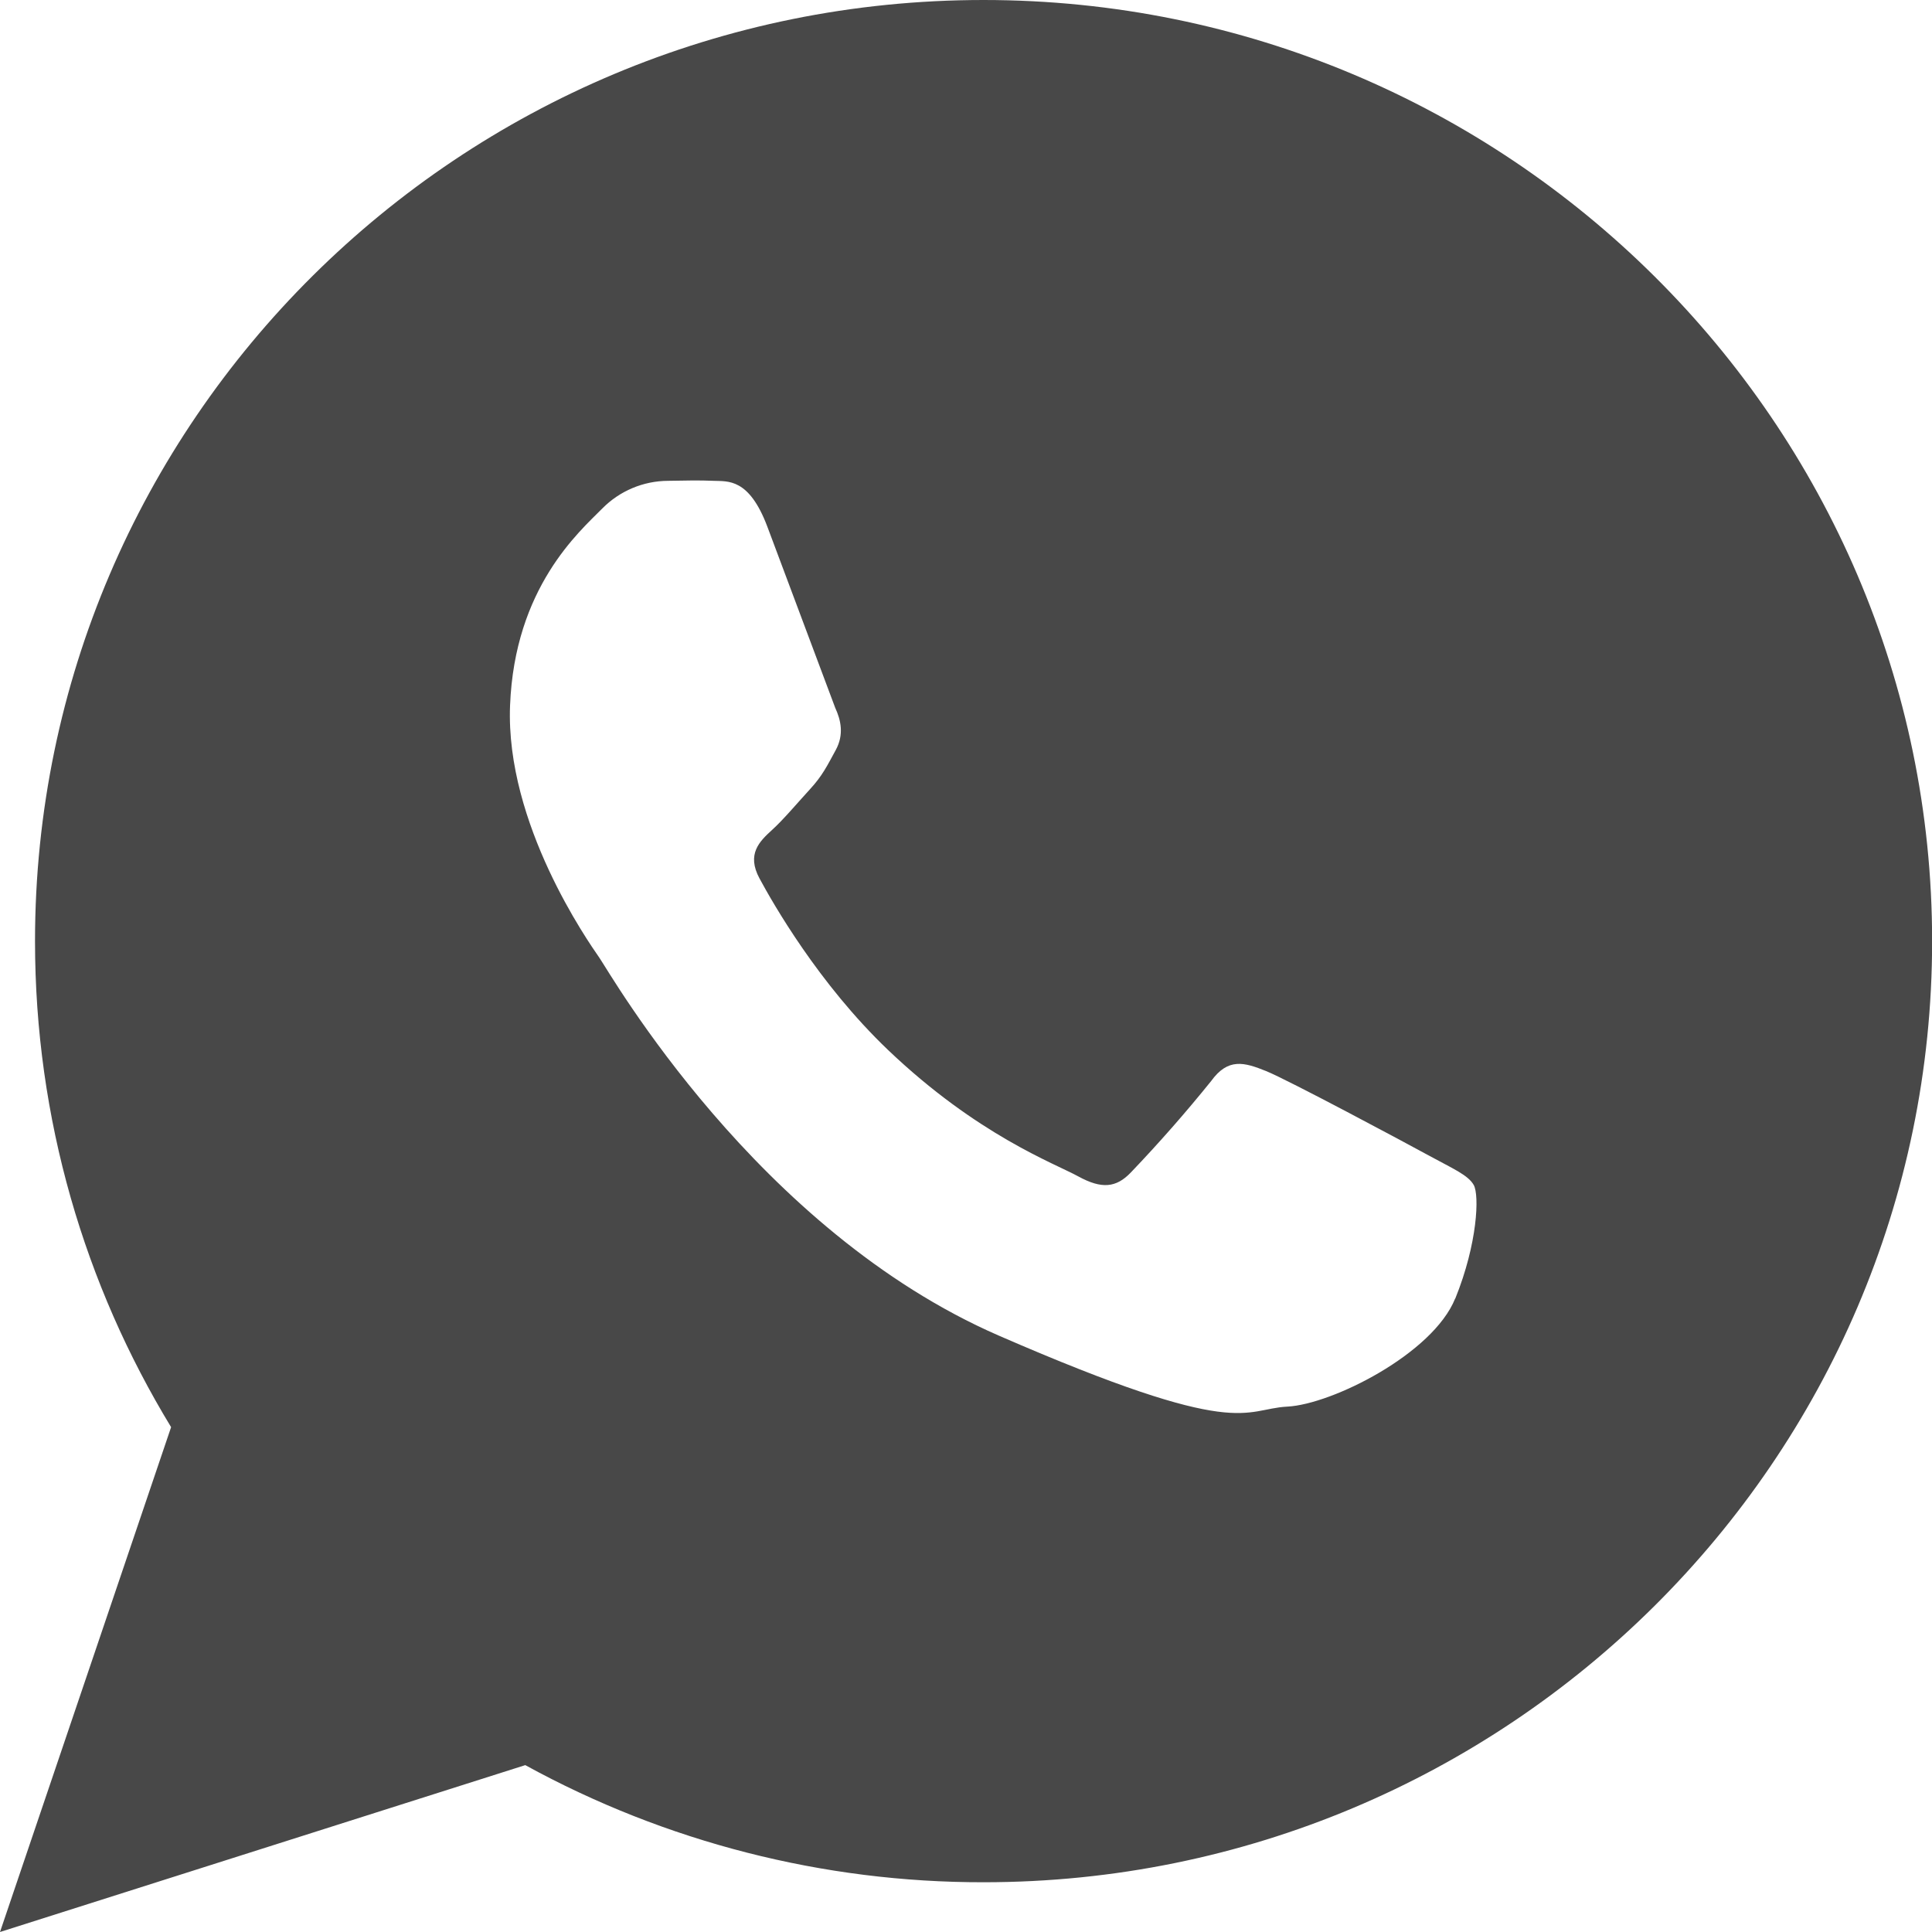
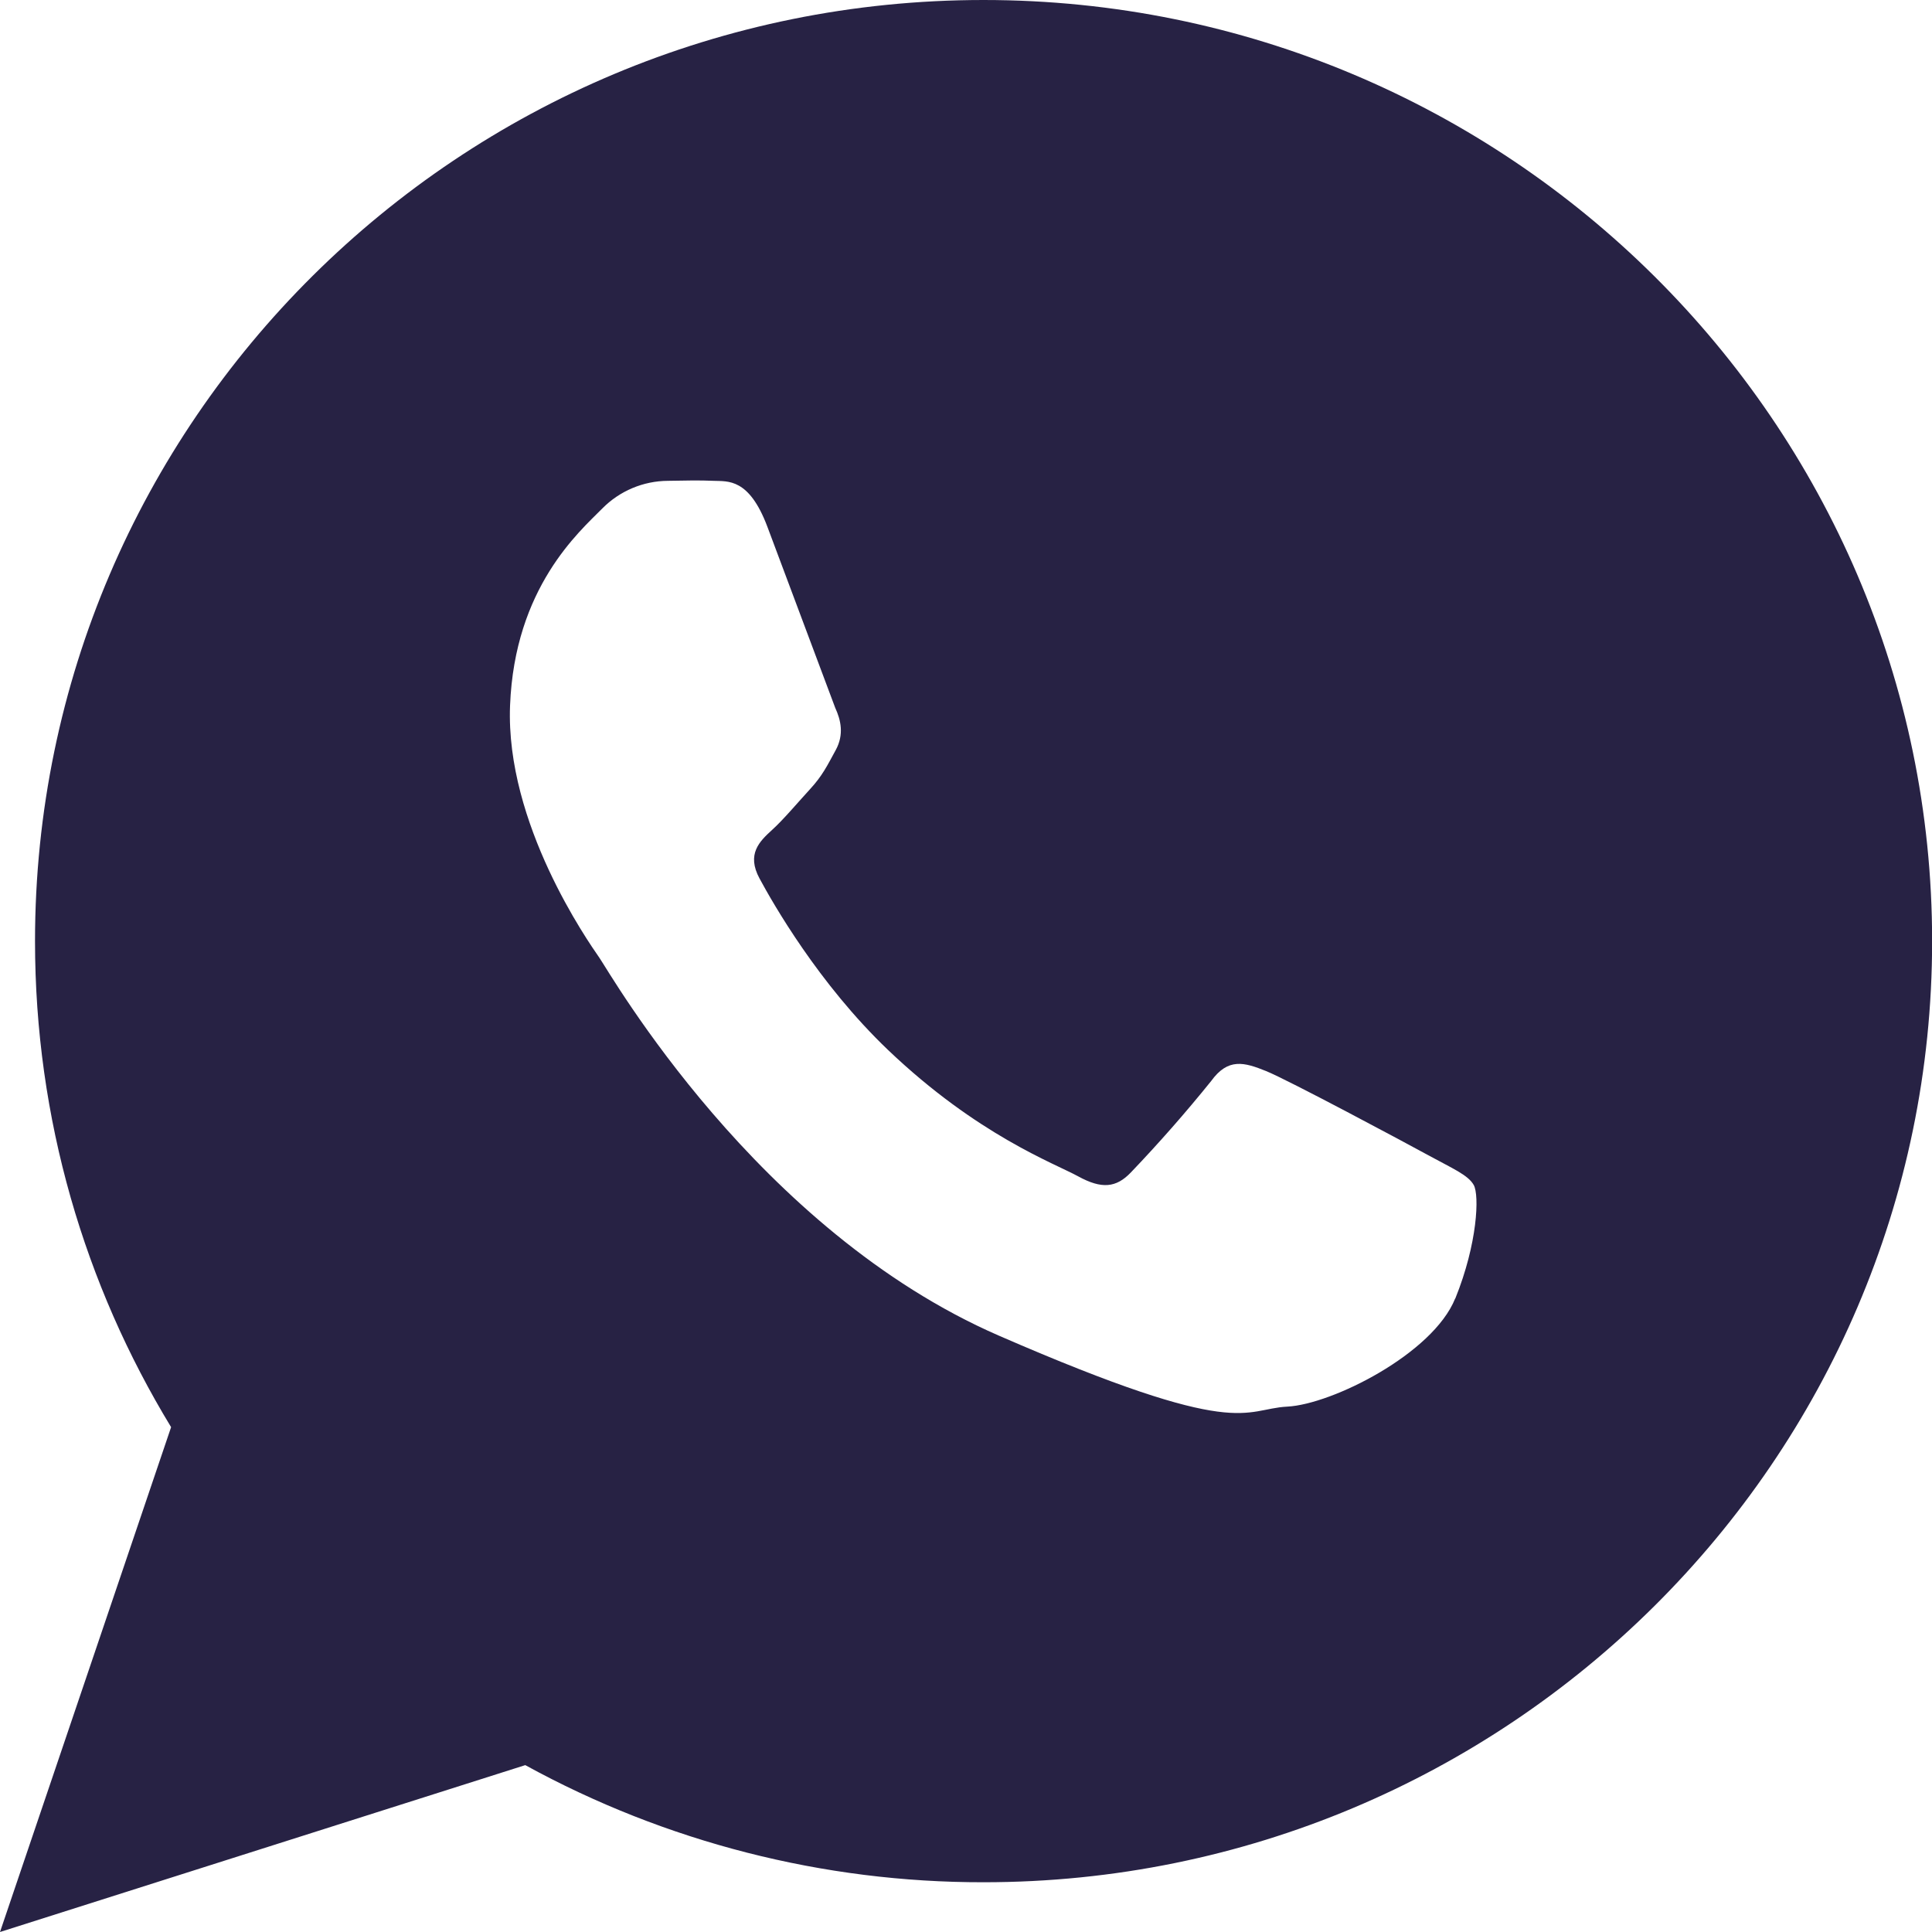
<svg xmlns="http://www.w3.org/2000/svg" width="16" height="16">
-   <path d="M8.145 0C3.807 0 .29 3.49.29 7.794c0 1.473.412 2.85 1.127 4.025L0 16l4.35-1.382a7.87 7.87 0 0 0 3.796.97c4.338 0 7.855-3.5 7.855-7.794S12.483 0 8.145 0zm3.906 10.754c-.185.458-1.02.876-1.39.895s-.38.286-2.387-.587-3.216-2.994-3.31-3.13-.778-1.11-.74-2.088.573-1.44.764-1.633a.77.77 0 0 1 .544-.229c.158-.003.26-.005.378 0s.293-.024.445.38l.562 1.5c.046.1.075.22.004.35s-.11.212-.213.324-.22.252-.314.337c-.104.095-.213.2-.104.402s.488.87 1.064 1.42c.74.706 1.38.94 1.575 1.047s.315.095.437-.033a11.97 11.97 0 0 0 .664-.756c.14-.194.274-.156.455-.083s1.148.59 1.345.698.328.162.375.246.032.483-.153.94z" fill="#484848" fill-rule="nonzero" />
+   <path d="M8.145 0C3.807 0 .29 3.49.29 7.794c0 1.473.412 2.85 1.127 4.025L0 16l4.35-1.382a7.87 7.87 0 0 0 3.796.97c4.338 0 7.855-3.5 7.855-7.794S12.483 0 8.145 0zm3.906 10.754c-.185.458-1.02.876-1.39.895s-.38.286-2.387-.587-3.216-2.994-3.31-3.13-.778-1.11-.74-2.088.573-1.44.764-1.633a.77.77 0 0 1 .544-.229c.158-.003.26-.005.378 0s.293-.024.445.38l.562 1.5c.046.1.075.22.004.35s-.11.212-.213.324-.22.252-.314.337c-.104.095-.213.2-.104.402s.488.87 1.064 1.42c.74.706 1.38.94 1.575 1.047s.315.095.437-.033a11.97 11.97 0 0 0 .664-.756c.14-.194.274-.156.455-.083s1.148.59 1.345.698.328.162.375.246.032.483-.153.94z" fill="#272244" fill-rule="nonzero" />
</svg>
